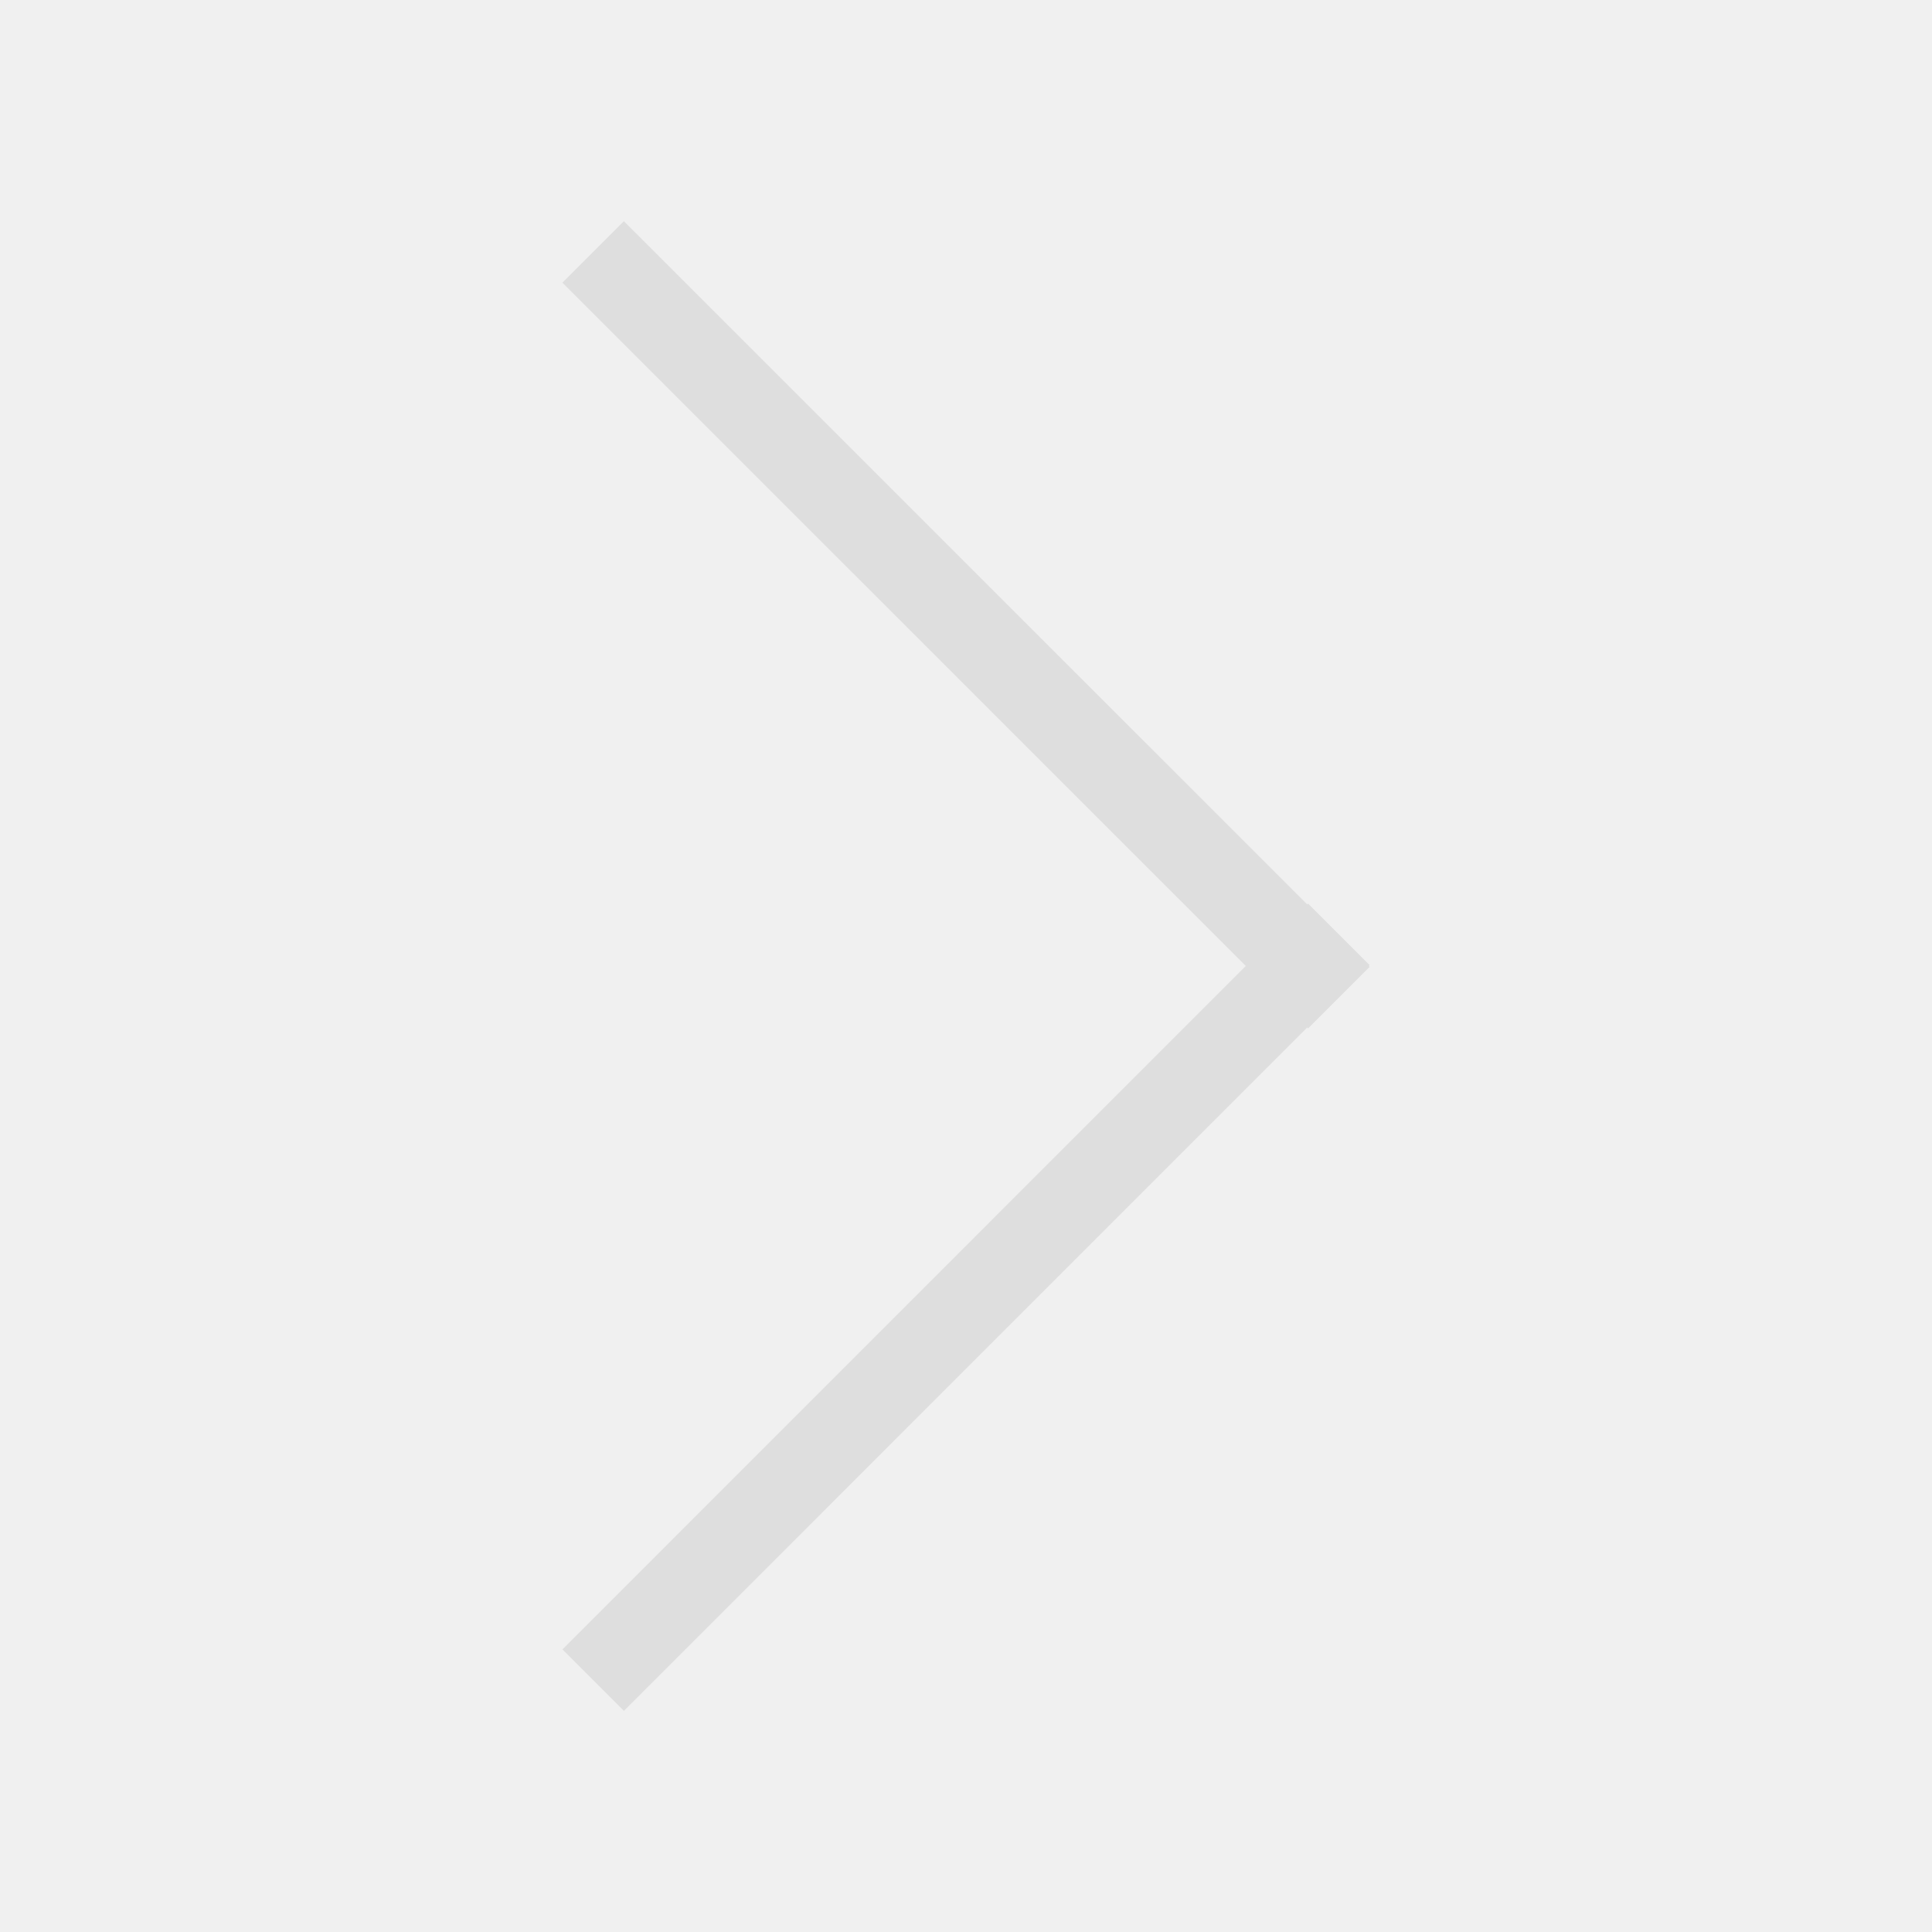
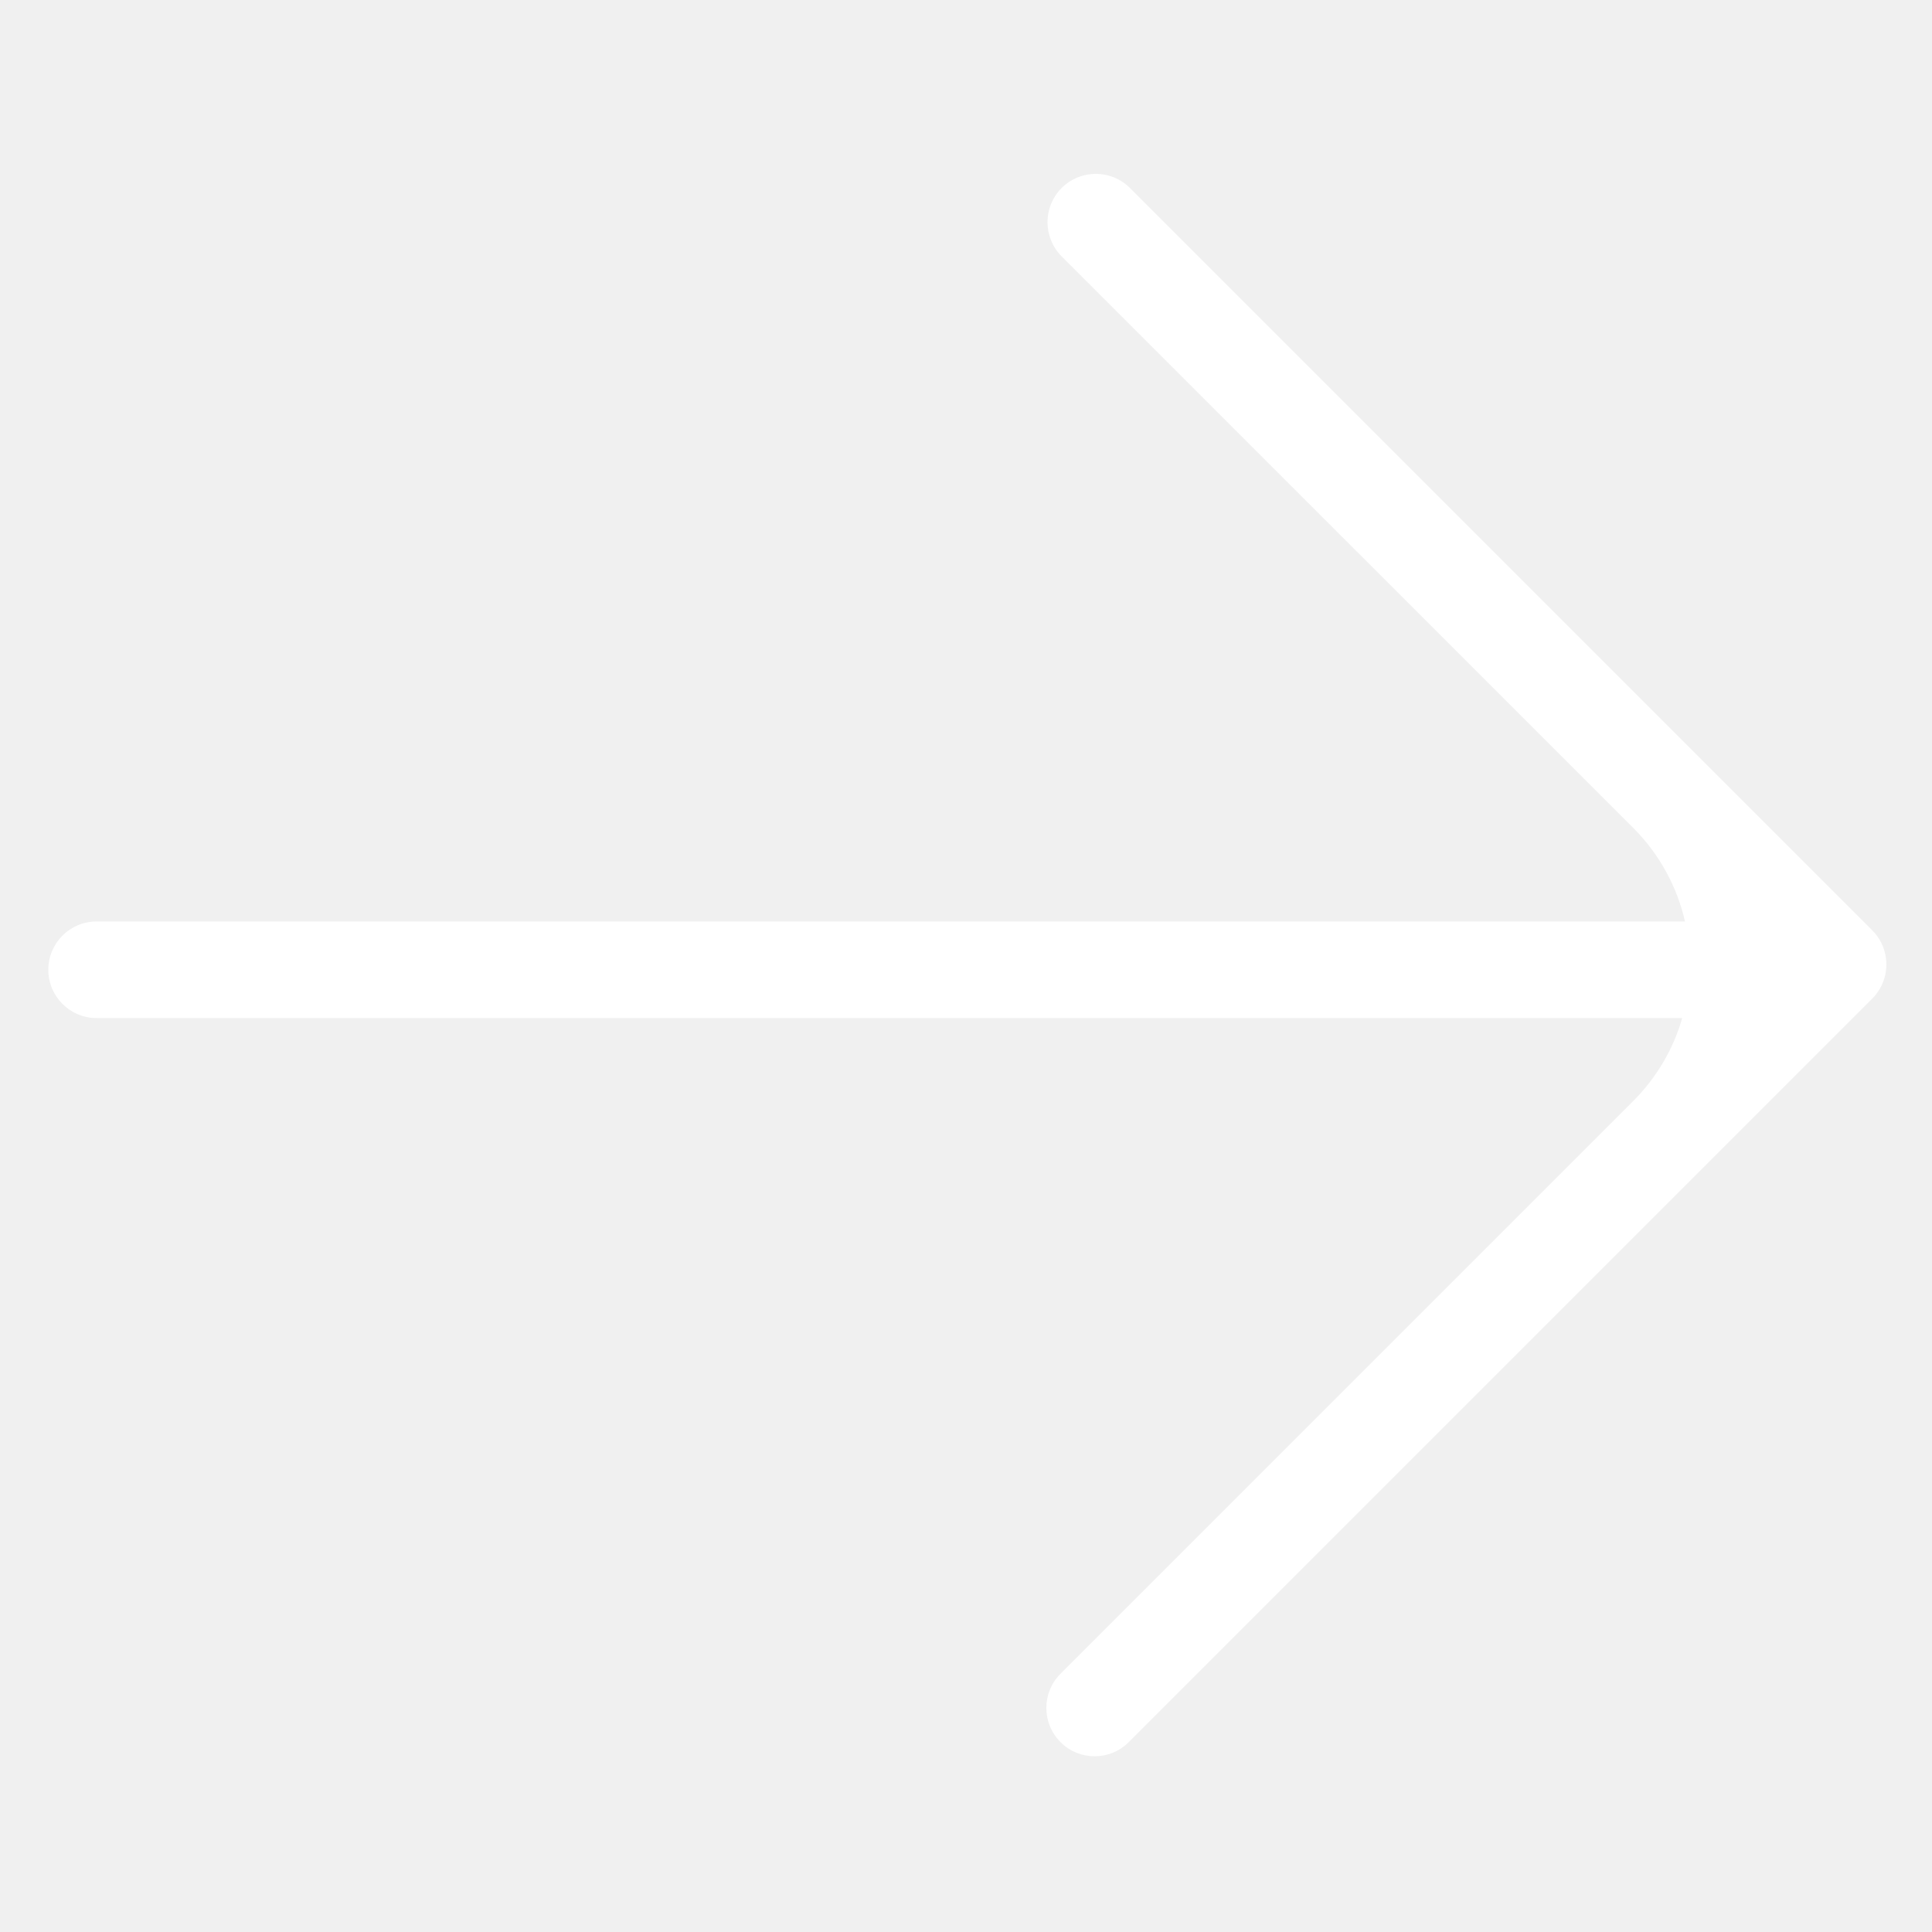
- <svg xmlns="http://www.w3.org/2000/svg" width="20" height="20">
-   <g>
-     <rect x="-1" y="-1" width="22" height="22" id="canvas_background" fill="none" />
-     <g id="canvasGrid" display="none">
-       <rect id="svg_4" width="100%" height="100%" x="0" y="0" stroke-width="0" fill="url(#gridpattern)" />
-     </g>
-   </g>
-   <g>
-     <g id="svg_8">
-       <line stroke-width="0.9" stroke="#dedede" stroke-linecap="undefined" stroke-linejoin="undefined" id="svg_5" y2="10.327" x2="13.86" y1="2.608" x1="6.14" fill="none" />
-       <line stroke-width="0.9" transform="rotate(-90 10,13.5325) " stroke="#dedede" stroke-linecap="undefined" stroke-linejoin="undefined" id="svg_6" y2="17.392" x2="13.86" y1="9.673" x1="6.14" fill="none" />
-     </g>
-   </g>
+ <svg xmlns="http://www.w3.org/2000/svg" width="20" height="20" viewBox="0 0 20 20" fill="none">
+   <path fill-rule="evenodd" clip-rule="evenodd" d="M10.99 1.946C11.186 1.751 11.502 1.751 11.697 1.946L19.381 9.63C19.457 9.706 19.503 9.8 19.52 9.897C19.547 10.053 19.501 10.218 19.381 10.338L11.685 18.034C11.49 18.23 11.173 18.23 10.978 18.034C10.783 17.839 10.783 17.522 10.978 17.327L16.907 11.398C17.154 11.15 17.324 10.854 17.414 10.539H1C0.724 10.539 0.5 10.315 0.5 10.039C0.5 9.763 0.724 9.539 1 9.539H17.443C17.362 9.184 17.183 8.847 16.907 8.57L10.99 2.654C10.795 2.458 10.795 2.142 10.99 1.946Z" fill="#fff" />
</svg>
